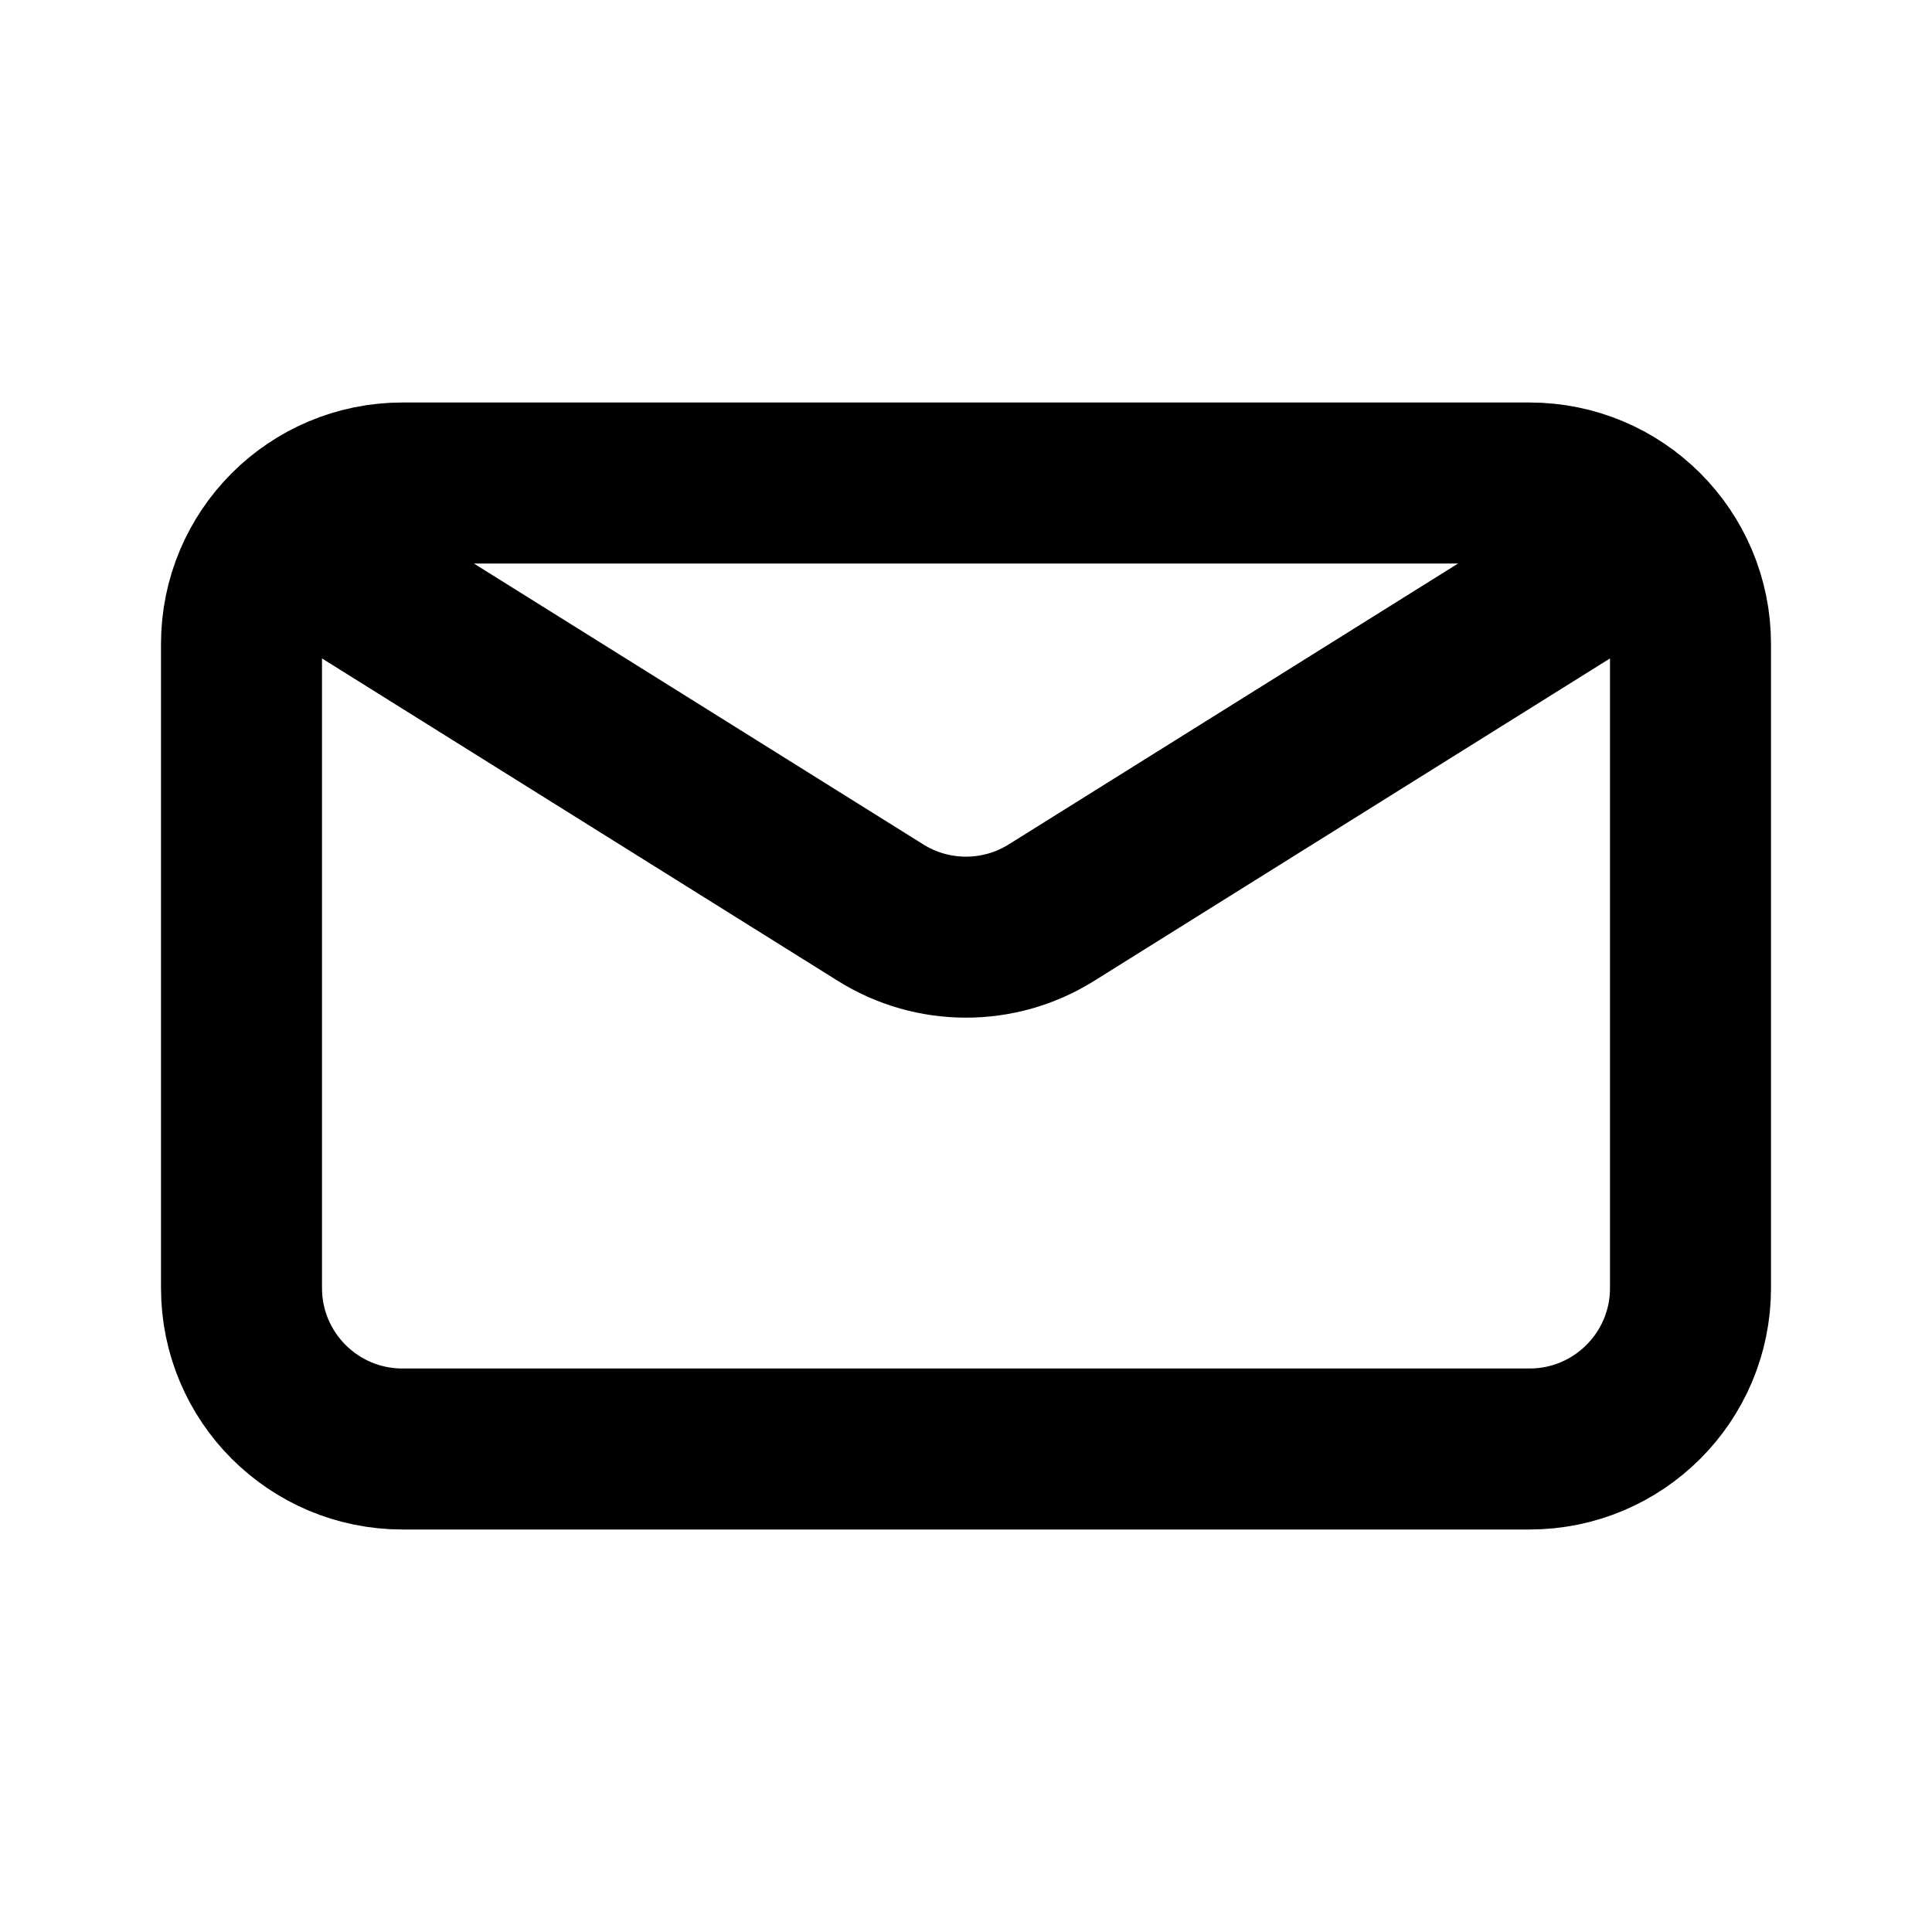
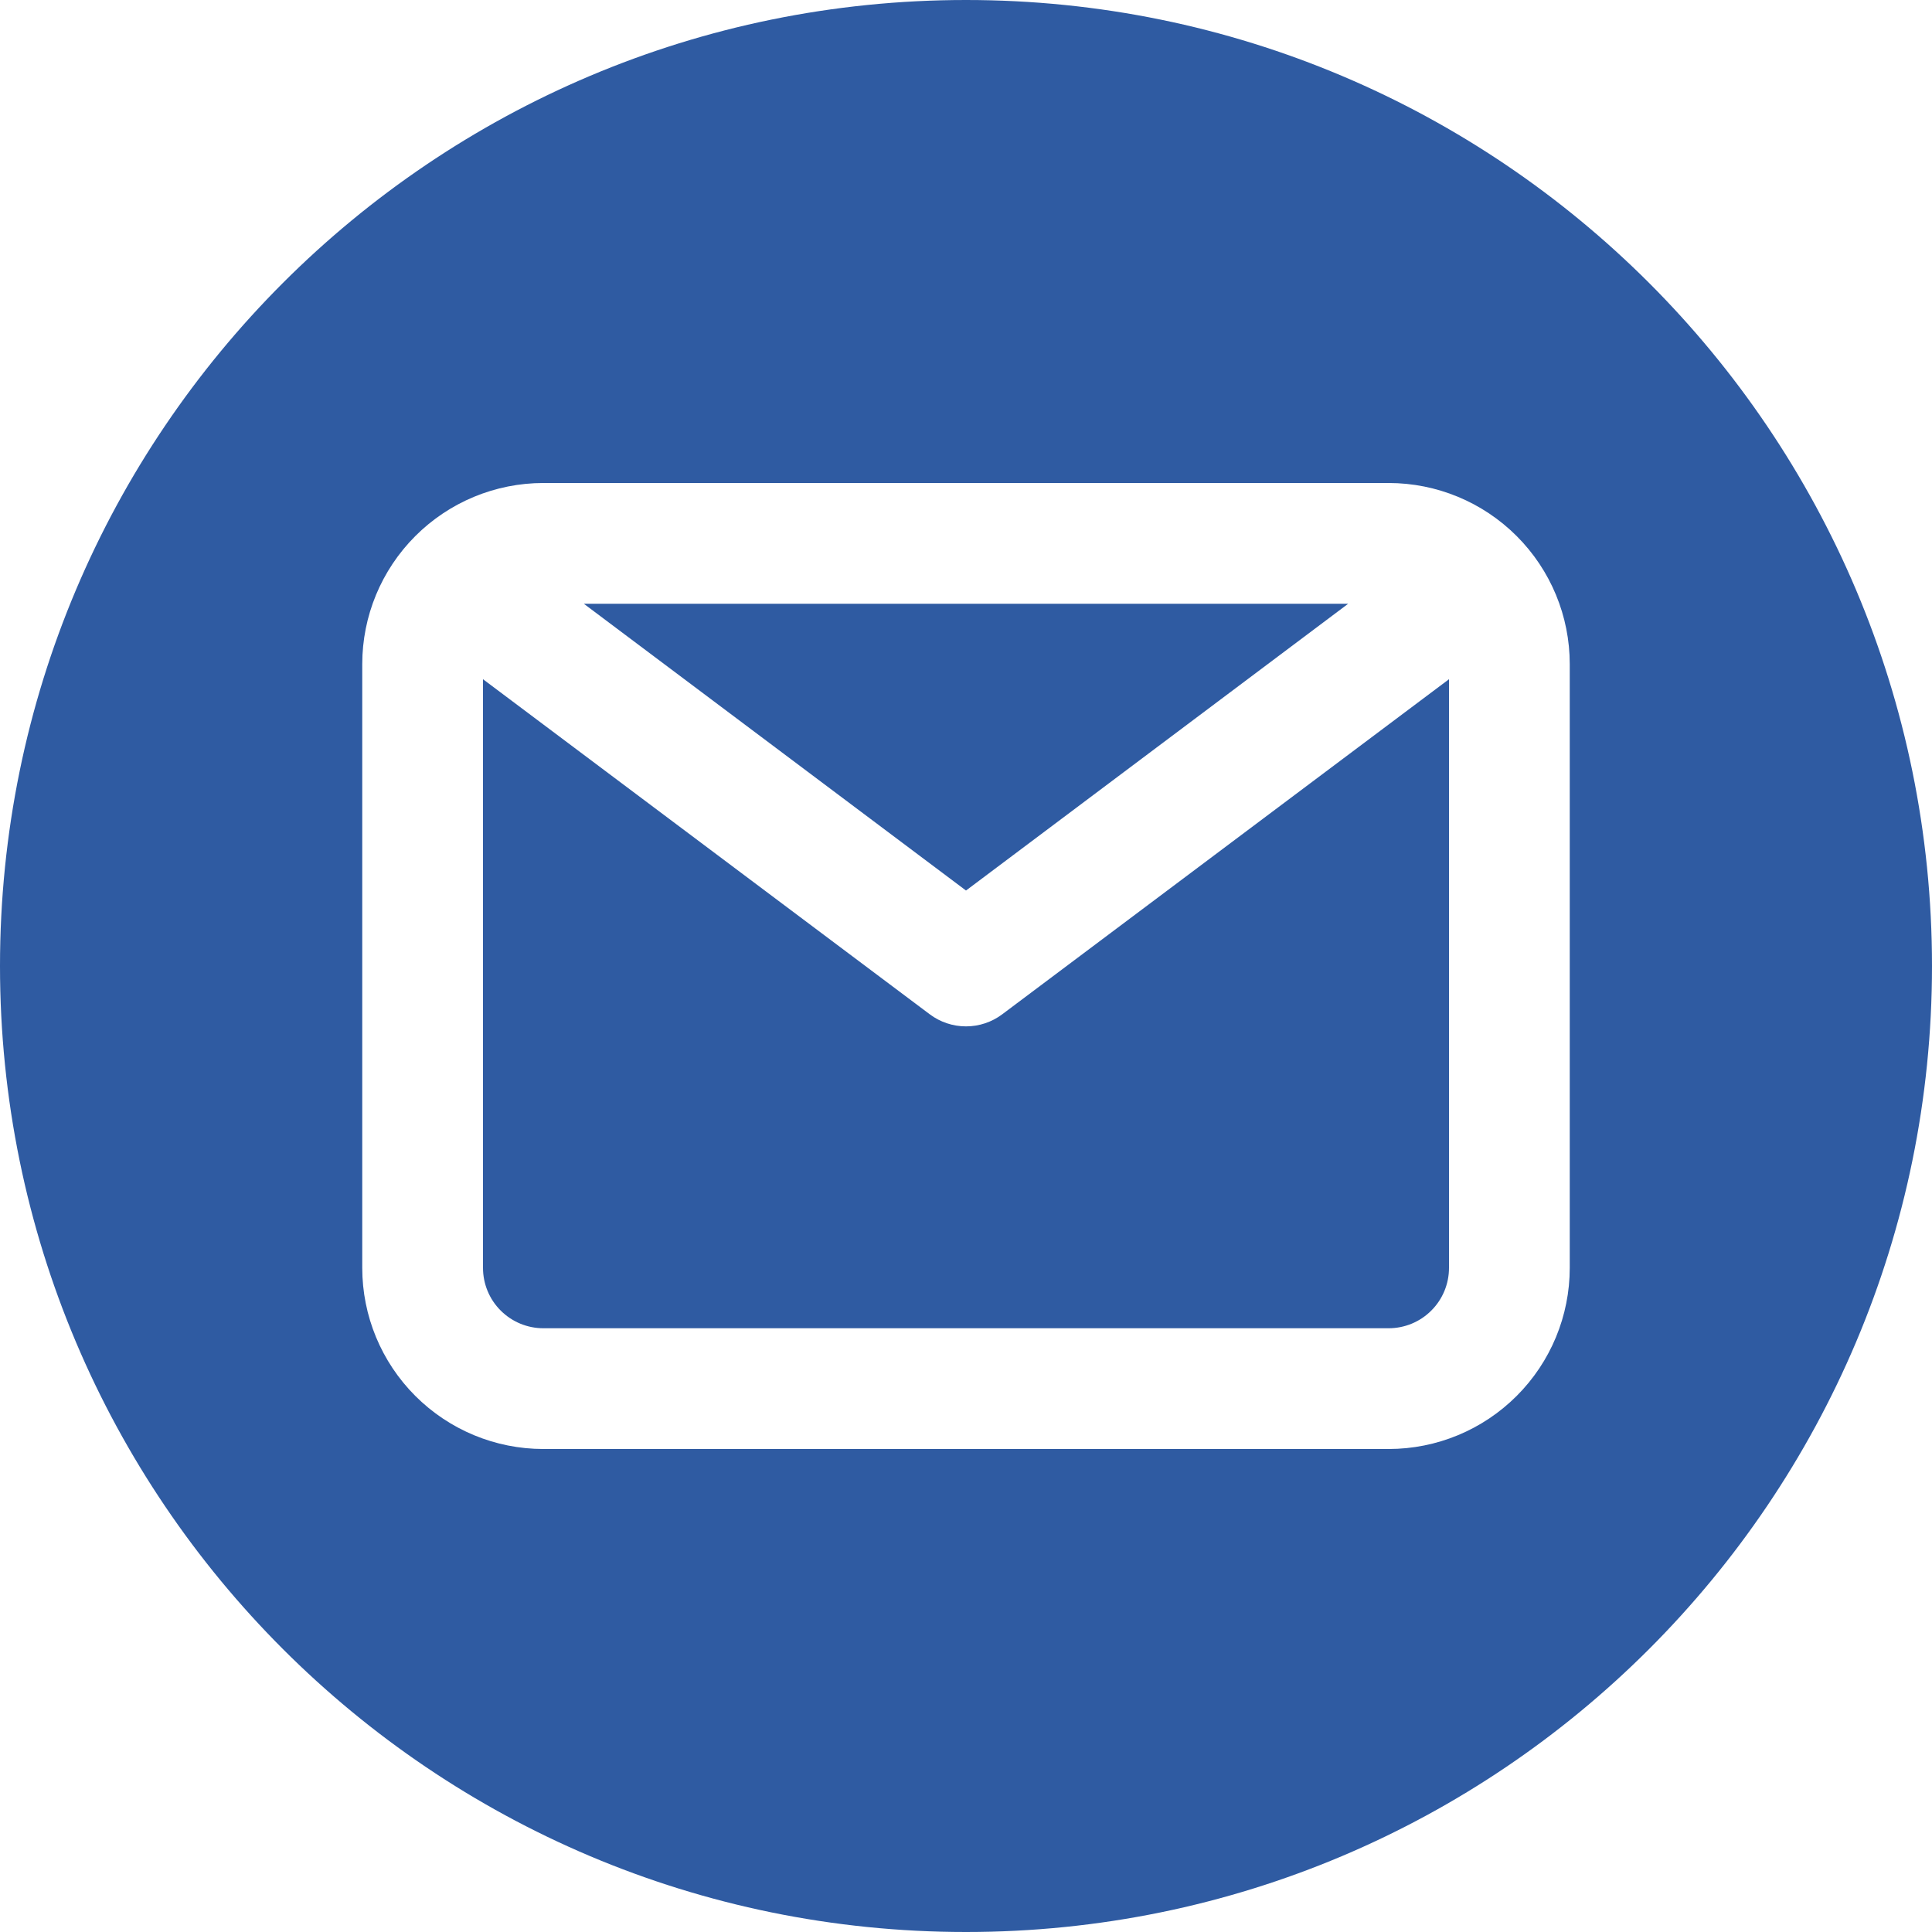
- <svg xmlns="http://www.w3.org/2000/svg" width="800px" height="800px" viewBox="0 0 24 24" fill="none">
-   <path d="M4 7L10.94 11.338C11.588 11.743 12.412 11.743 13.06 11.338L20 7M5 18H19C20.105 18 21 17.105 21 16V8C21 6.895 20.105 6 19 6H5C3.895 6 3 6.895 3 8V16C3 17.105 3.895 18 5 18Z" stroke="#000000" stroke-width="2" stroke-linecap="round" stroke-linejoin="round" />
+ <svg xmlns="http://www.w3.org/2000/svg" width="32" height="32" viewBox="0 0 32 32" fill="none">
+   <path d="M16 0C24.837 0 32 7.163 32 16C32 24.837 24.837 32 16 32C7.163 32 0 24.837 0 16C0 7.163 7.163 0 16 0ZM9 8C8.204 8 7.442 8.316 6.879 8.879C6.316 9.442 6 10.204 6 11V21C6 21.796 6.316 22.558 6.879 23.121C7.442 23.684 8.204 24 9 24H23C23.796 24 24.558 23.684 25.121 23.121C25.684 22.558 26 21.796 26 21V11C26 10.204 25.684 9.442 25.121 8.879C24.558 8.316 23.796 8 23 8H9ZM24 21C24 21.265 23.895 21.52 23.707 21.707C23.52 21.895 23.265 22 23 22H9C8.735 22 8.481 21.895 8.293 21.707C8.105 21.52 8 21.265 8 21V11.25L15.4 16.8C15.573 16.93 15.784 17 16 17C16.216 17 16.427 16.93 16.6 16.8L24 11.25V21ZM16 14.75L9.67 10H22.33L16 14.75Z" fill="#2F5BA2" />
</svg>
